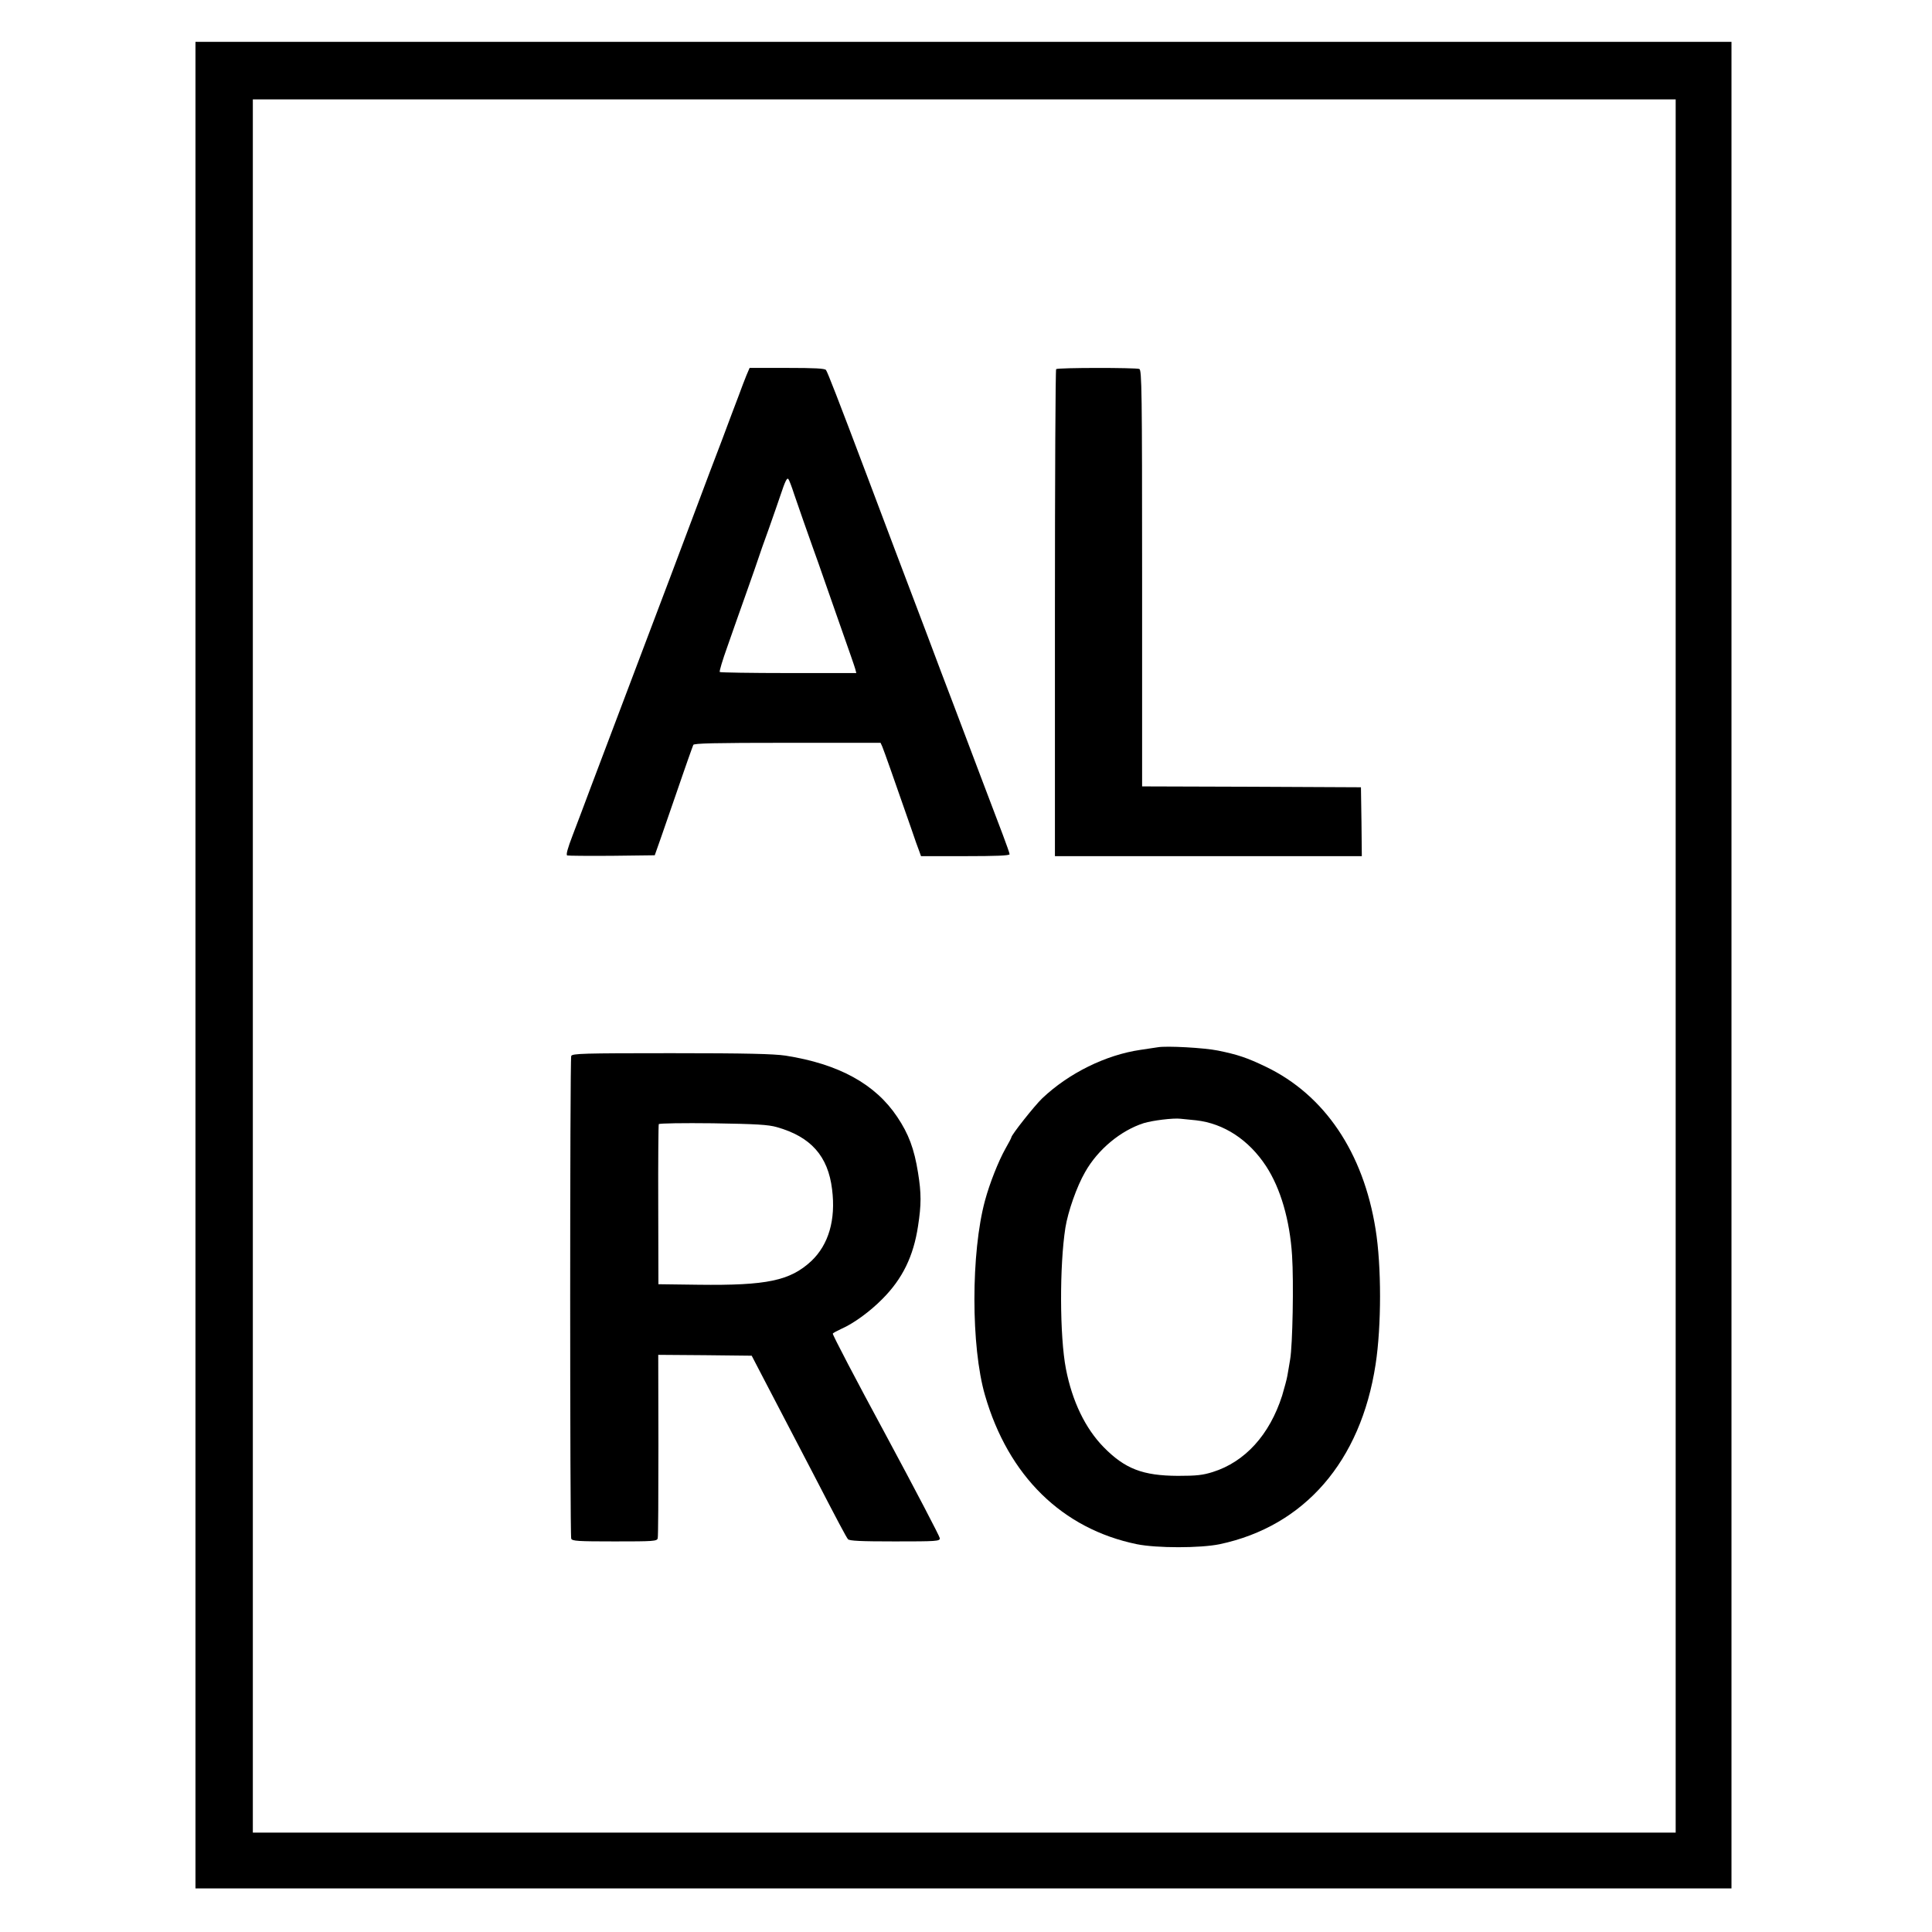
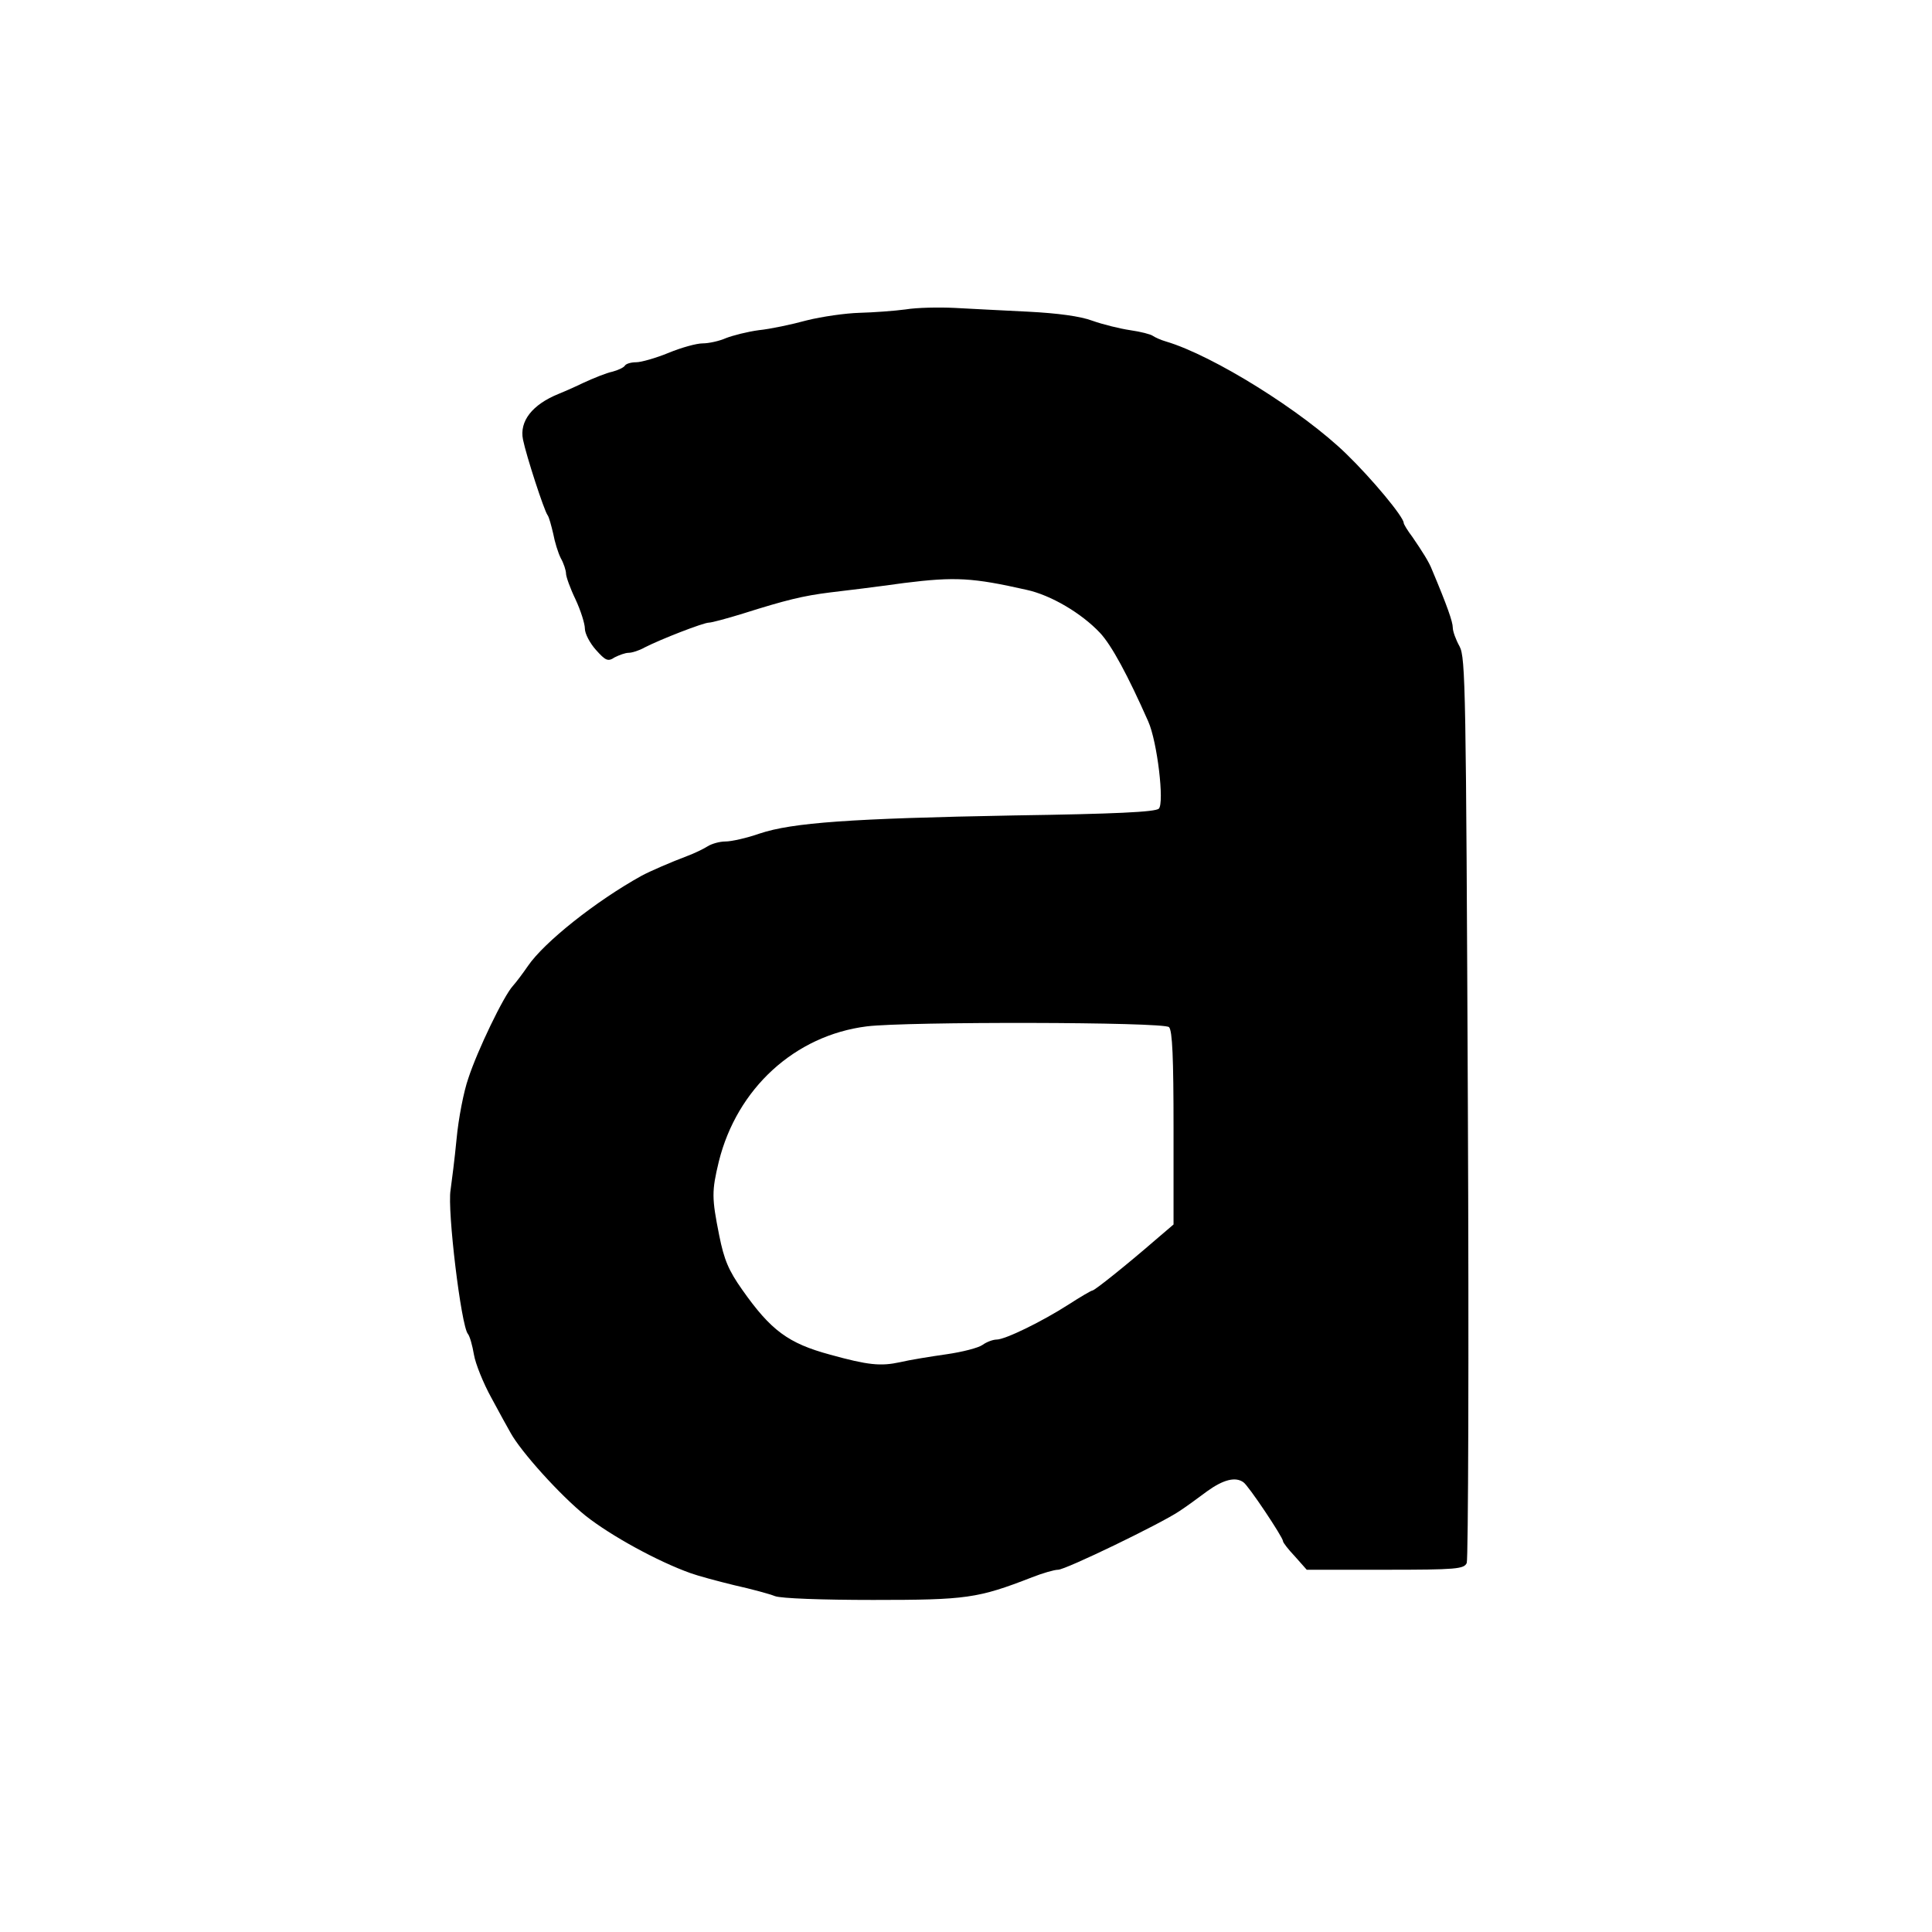
- <svg xmlns="http://www.w3.org/2000/svg" version="1.0" width="1108pt" height="1108pt" viewBox="0 0 1108 1108" preserveAspectRatio="xMidYMid meet">
-   <g transform="translate(0,1108) scale(0.1,-0.1)" fill="#000000" stroke="none">
-     <path d="M1121 5545 l0 -5295 4404 0 4405 0 0 5295 0 5295 -4405 0 -4404 0 0 -5295z m8489 -5 l0 -4970 -4080 0 -4080 0 0 4970 0 4970 4080 0 4080 0 0 -4970z" />
-     <path d="M4281 8928 c-10 -24 -30 -77 -45 -118 -16 -41 -59 -156 -96 -255 -38 -99 -101 -265 -140 -370 -89 -238 -223 -592 -300 -795 -54 -143 -160 -424 -312 -825 -33 -88 -79 -211 -103 -273 -30 -78 -40 -115 -32 -118 7 -2 123 -3 257 -2 l245 3 37 105 c20 58 57 166 83 240 25 74 58 167 71 205 14 39 27 76 30 83 3 9 119 12 539 12 l535 0 10 -22 c15 -38 57 -157 166 -470 19 -57 40 -115 46 -130 l10 -28 254 0 c175 0 254 3 254 11 0 6 -18 56 -39 112 -21 56 -78 206 -126 332 -48 127 -118 311 -155 410 -38 99 -108 284 -155 410 -48 127 -129 340 -180 475 -51 135 -125 331 -164 435 -167 442 -225 591 -234 603 -7 9 -64 12 -224 12 l-214 0 -18 -42z m272 -678 c30 -87 78 -226 112 -320 13 -36 40 -111 59 -167 20 -57 52 -148 71 -203 86 -245 104 -296 110 -317 l6 -23 -389 0 c-214 0 -391 3 -394 6 -4 3 16 69 44 147 27 78 77 219 110 312 33 94 64 181 68 195 4 14 31 90 60 170 28 80 58 165 66 190 27 81 37 101 45 93 4 -4 19 -42 32 -83z" />
-     <path d="M6057 8963 c-4 -3 -7 -633 -7 -1400 l0 -1393 880 0 880 0 -2 198 -3 197 -627 3 -628 2 0 1194 c0 1079 -2 1194 -16 1200 -21 8 -469 8 -477 -1z" />
-     <path d="M6640 5074 c-14 -2 -59 -9 -100 -15 -198 -29 -410 -133 -563 -278 -43 -41 -177 -210 -177 -224 0 -3 -15 -32 -34 -65 -40 -71 -91 -200 -117 -297 -81 -298 -81 -839 0 -1117 134 -463 443 -766 871 -854 114 -23 363 -23 475 0 486 103 809 475 894 1031 34 221 34 565 0 775 -70 440 -292 770 -629 932 -108 52 -162 70 -275 93 -78 16 -295 28 -345 19z m220 -419 c159 -18 302 -112 401 -263 83 -127 136 -309 149 -512 10 -153 3 -516 -11 -596 -5 -33 -13 -75 -16 -94 -3 -19 -17 -70 -30 -114 -72 -225 -213 -380 -398 -438 -57 -18 -93 -22 -200 -22 -201 1 -303 40 -425 164 -106 108 -181 264 -217 450 -36 187 -37 591 -3 809 15 93 65 236 113 319 73 130 205 239 337 281 49 15 168 30 210 25 19 -2 60 -6 90 -9z" />
-     <path d="M3276 5024 c-8 -20 -8 -2748 0 -2768 5 -14 37 -16 249 -16 223 0 243 1 247 18 3 9 4 250 4 535 l-1 517 268 -2 268 -3 65 -125 c175 -336 232 -445 292 -560 138 -267 185 -355 195 -367 7 -10 73 -13 268 -13 240 0 259 1 259 18 0 9 -139 275 -309 591 -171 316 -308 578 -305 583 3 4 25 16 49 27 71 31 165 100 235 171 116 116 179 246 205 419 19 122 19 188 0 305 -22 138 -54 223 -119 320 -126 189 -335 304 -641 352 -69 10 -221 14 -656 14 -508 0 -567 -2 -573 -16z m1179 -408 c195 -55 294 -166 317 -357 22 -175 -20 -317 -119 -411 -122 -113 -254 -141 -648 -136 l-229 3 -1 455 c-1 250 1 459 3 463 2 5 142 7 311 5 250 -4 317 -8 366 -22z" />
+ <svg xmlns="http://www.w3.org/2000/svg" version="1.0" width="512pt" height="512pt" viewBox="0 0 512 512" preserveAspectRatio="xMidYMid meet">
+   <g transform="translate(0,512) scale(0.1,-0.1)" fill="#000000" stroke="none">
+     <path d="M2400 4300 c-30 -4 -85 -8 -122 -9 -37 -1 -100 -10 -140 -20 -40 -11 -97 -23 -127 -26 -30 -4 -69 -14 -87 -21 -18 -8 -46 -14 -62 -14 -16 0 -56 -11 -90 -25 -34 -14 -73 -25 -86 -25 -14 0 -27 -4 -30 -9 -3 -5 -18 -12 -33 -16 -15 -3 -50 -17 -78 -30 -27 -13 -57 -26 -65 -29 -69 -28 -104 -72 -94 -121 9 -44 56 -188 65 -200 4 -5 10 -28 15 -49 4 -22 13 -51 20 -65 8 -14 14 -33 14 -41 0 -8 11 -39 25 -68 14 -30 25 -65 25 -78 0 -13 13 -38 29 -56 26 -29 32 -32 50 -20 12 6 28 12 37 12 9 0 28 6 42 14 43 22 156 66 171 66 7 0 48 11 90 24 114 36 159 47 231 56 36 4 124 15 196 25 136 17 182 14 324 -18 65 -14 146 -62 195 -114 31 -33 74 -113 128 -235 24 -54 43 -216 28 -231 -9 -9 -117 -14 -384 -18 -433 -8 -587 -19 -674 -48 -34 -12 -75 -21 -90 -21 -16 0 -37 -6 -48 -13 -11 -7 -36 -19 -55 -26 -40 -15 -98 -40 -120 -52 -121 -67 -258 -176 -301 -239 -13 -19 -31 -43 -40 -53 -24 -26 -94 -171 -118 -245 -12 -34 -26 -106 -31 -160 -5 -53 -13 -114 -16 -136 -9 -53 28 -360 46 -381 5 -6 12 -31 16 -55 4 -24 25 -76 46 -114 21 -39 44 -81 51 -93 28 -51 132 -166 199 -220 67 -53 191 -121 278 -152 19 -7 71 -21 116 -32 45 -10 93 -23 108 -29 16 -6 125 -10 260 -10 247 0 277 4 421 60 28 11 59 20 69 20 20 0 272 122 321 155 17 11 50 35 74 53 43 31 75 39 96 24 13 -8 105 -146 105 -156 0 -4 14 -22 32 -41 l31 -35 208 0 c189 0 209 2 216 18 4 9 6 552 3 1207 -5 1109 -6 1192 -22 1222 -10 18 -18 40 -18 50 0 15 -15 58 -55 153 -8 21 -26 49 -52 87 -13 17 -23 34 -23 37 0 16 -84 117 -152 183 -116 113 -353 261 -478 298 -14 4 -29 11 -35 15 -5 4 -32 11 -60 15 -27 4 -72 15 -100 25 -32 12 -92 20 -170 24 -66 3 -154 8 -195 10 -41 2 -100 1 -130 -4z m698 -1902 c9 -9 12 -82 12 -268 l0 -255 -48 -41 c-75 -65 -161 -134 -167 -134 -3 0 -32 -17 -63 -37 -70 -45 -168 -93 -191 -93 -9 0 -26 -6 -37 -14 -11 -8 -54 -19 -96 -25 -42 -6 -98 -15 -123 -21 -51 -11 -84 -8 -185 20 -111 30 -157 64 -233 172 -36 51 -48 79 -61 144 -20 100 -20 117 -1 196 48 193 201 334 392 358 104 13 787 12 801 -2z" />
  </g>
</svg>
